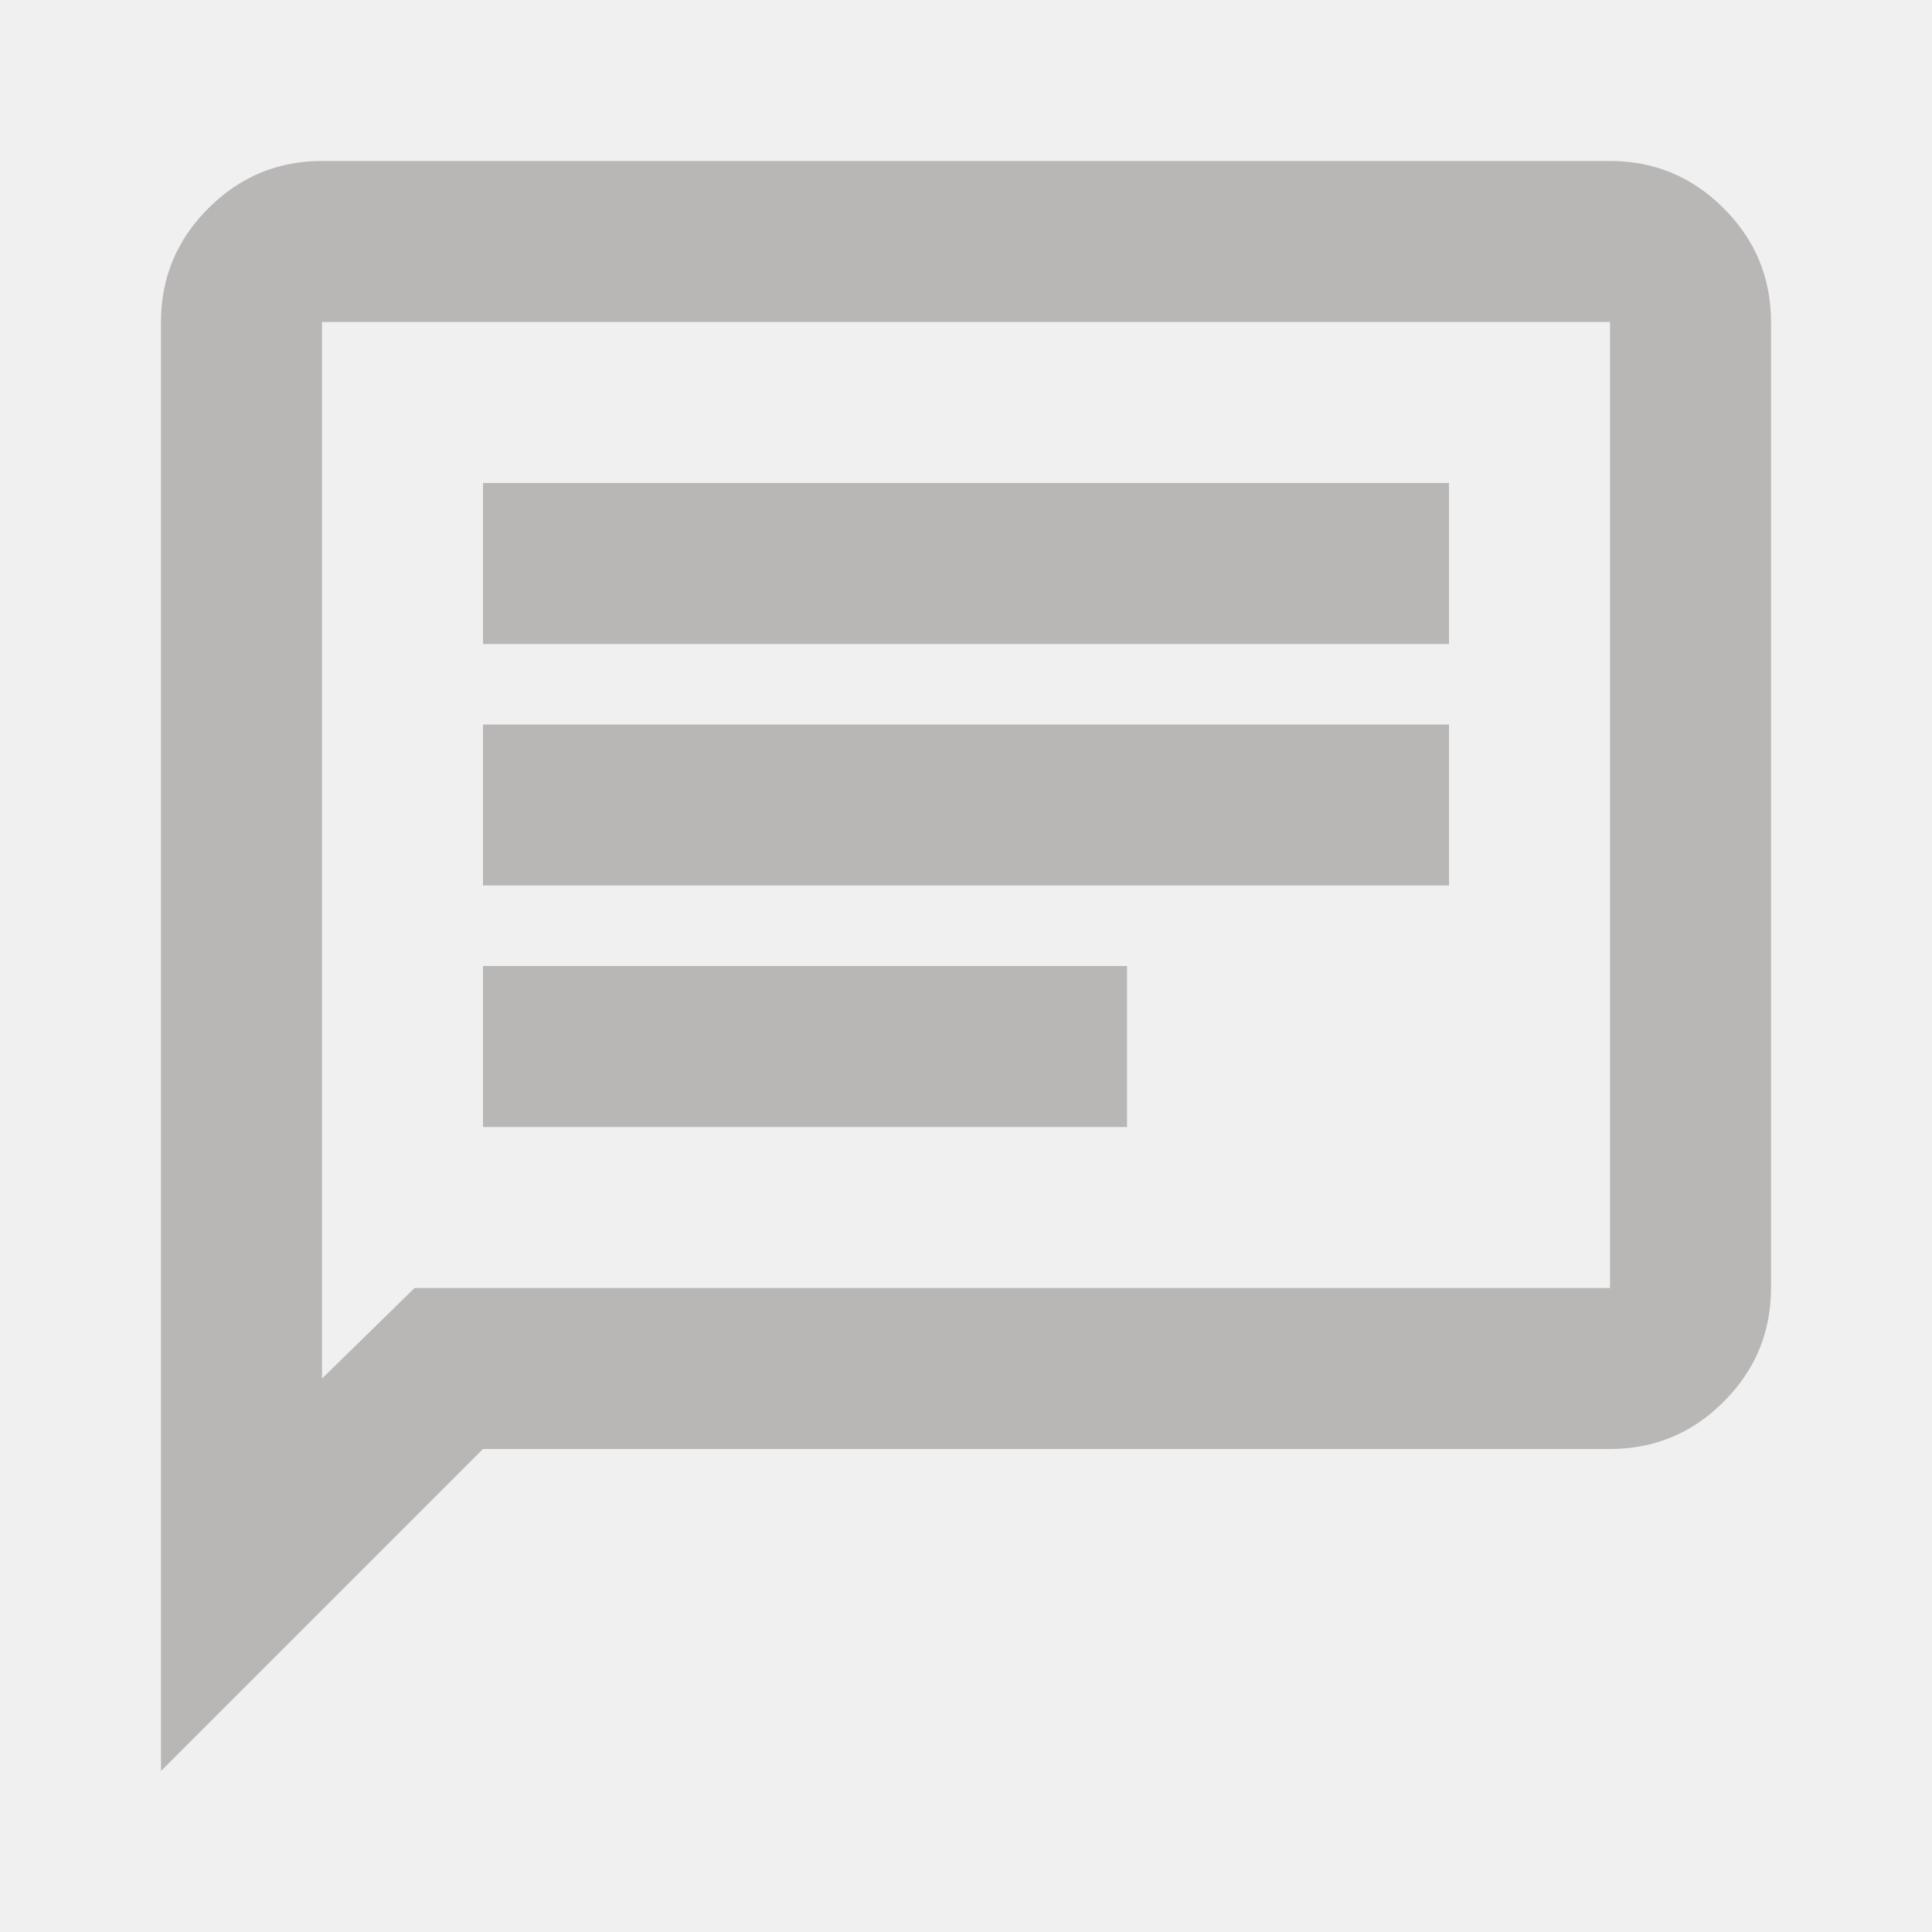
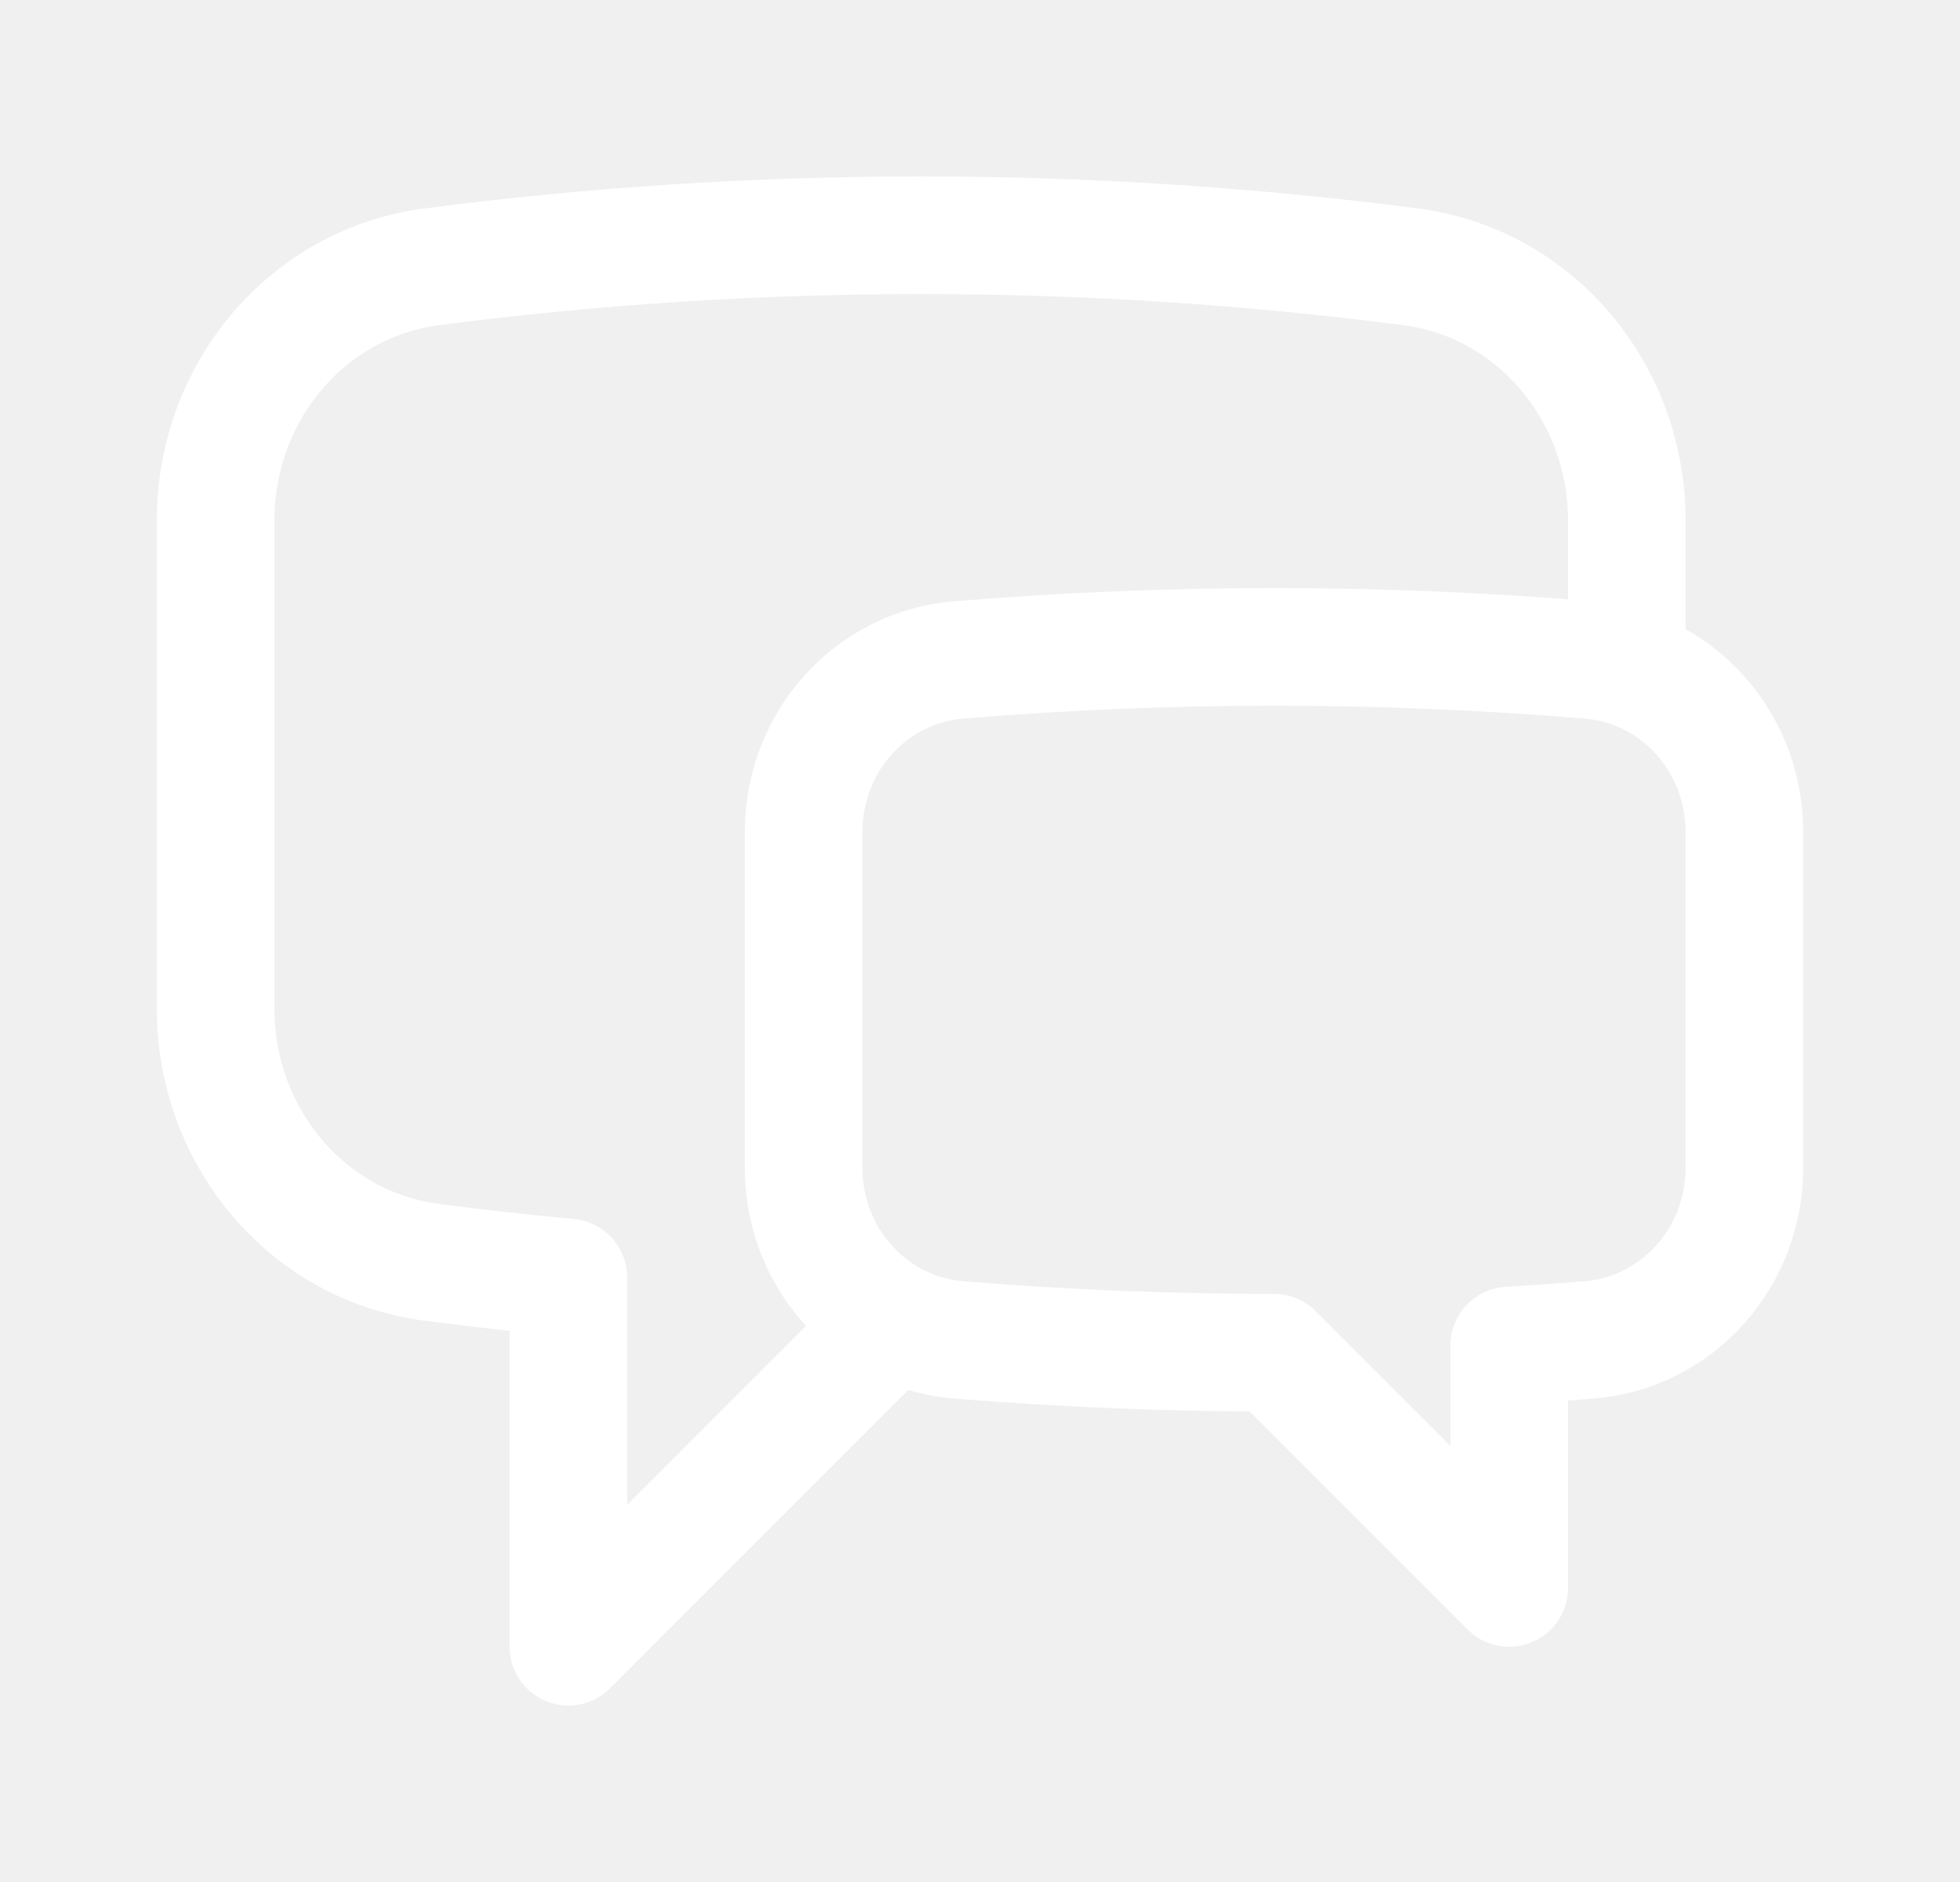
- <svg xmlns="http://www.w3.org/2000/svg" width="34" height="34" viewBox="0 0 34 34" fill="none">
-   <mask id="mask0_1_2038" style="mask-type:alpha" maskUnits="userSpaceOnUse" x="0" y="0" width="34" height="34">
-     <rect width="34" height="34" fill="#D9D9D9" />
-   </mask>
-   <g mask="url(#mask0_1_2038)">
-     <path d="M8.5 19.833H19.834V17H8.5V19.833ZM8.5 15.583H25.5V12.75H8.5V15.583ZM8.5 11.333H25.5V8.5H8.5V11.333ZM2.833 31.167V5.667C2.833 4.887 3.111 4.22 3.666 3.666C4.221 3.111 4.888 2.833 5.667 2.833H28.334C29.113 2.833 29.78 3.111 30.334 3.666C30.889 4.22 31.167 4.887 31.167 5.667V22.667C31.167 23.446 30.889 24.113 30.334 24.668C29.78 25.223 29.113 25.5 28.334 25.5H8.5L2.833 31.167ZM7.296 22.667H28.334V5.667H5.667V24.26L7.296 22.667Z" fill="#B9B6B6" />
-   </g>
+ <svg xmlns="http://www.w3.org/2000/svg" width="25" height="24" viewBox="0 0 25 24" fill="none">
+   <path d="M20.75 8.511C21.634 8.795 22.25 9.639 22.25 10.608V14.894C22.25 16.03 21.403 16.994 20.27 17.087C19.93 17.114 19.59 17.139 19.25 17.159V20.25L16.25 17.25C14.896 17.25 13.556 17.195 12.23 17.087C11.941 17.064 11.661 16.981 11.405 16.845M20.75 8.511C20.596 8.461 20.436 8.429 20.274 8.416C17.596 8.194 14.904 8.194 12.226 8.416C11.095 8.51 10.25 9.473 10.25 10.608V14.894C10.25 15.731 10.71 16.474 11.405 16.845M20.75 8.511V6.637C20.75 5.016 19.598 3.611 17.99 3.402C15.921 3.134 13.836 3 11.75 3C9.635 3 7.552 3.137 5.51 3.402C3.902 3.611 2.75 5.016 2.75 6.637V12.863C2.75 14.484 3.902 15.889 5.51 16.098C6.087 16.173 6.667 16.238 7.25 16.292V21L11.405 16.845" stroke="white" stroke-width="1.5" stroke-linecap="round" stroke-linejoin="round" />
</svg>
